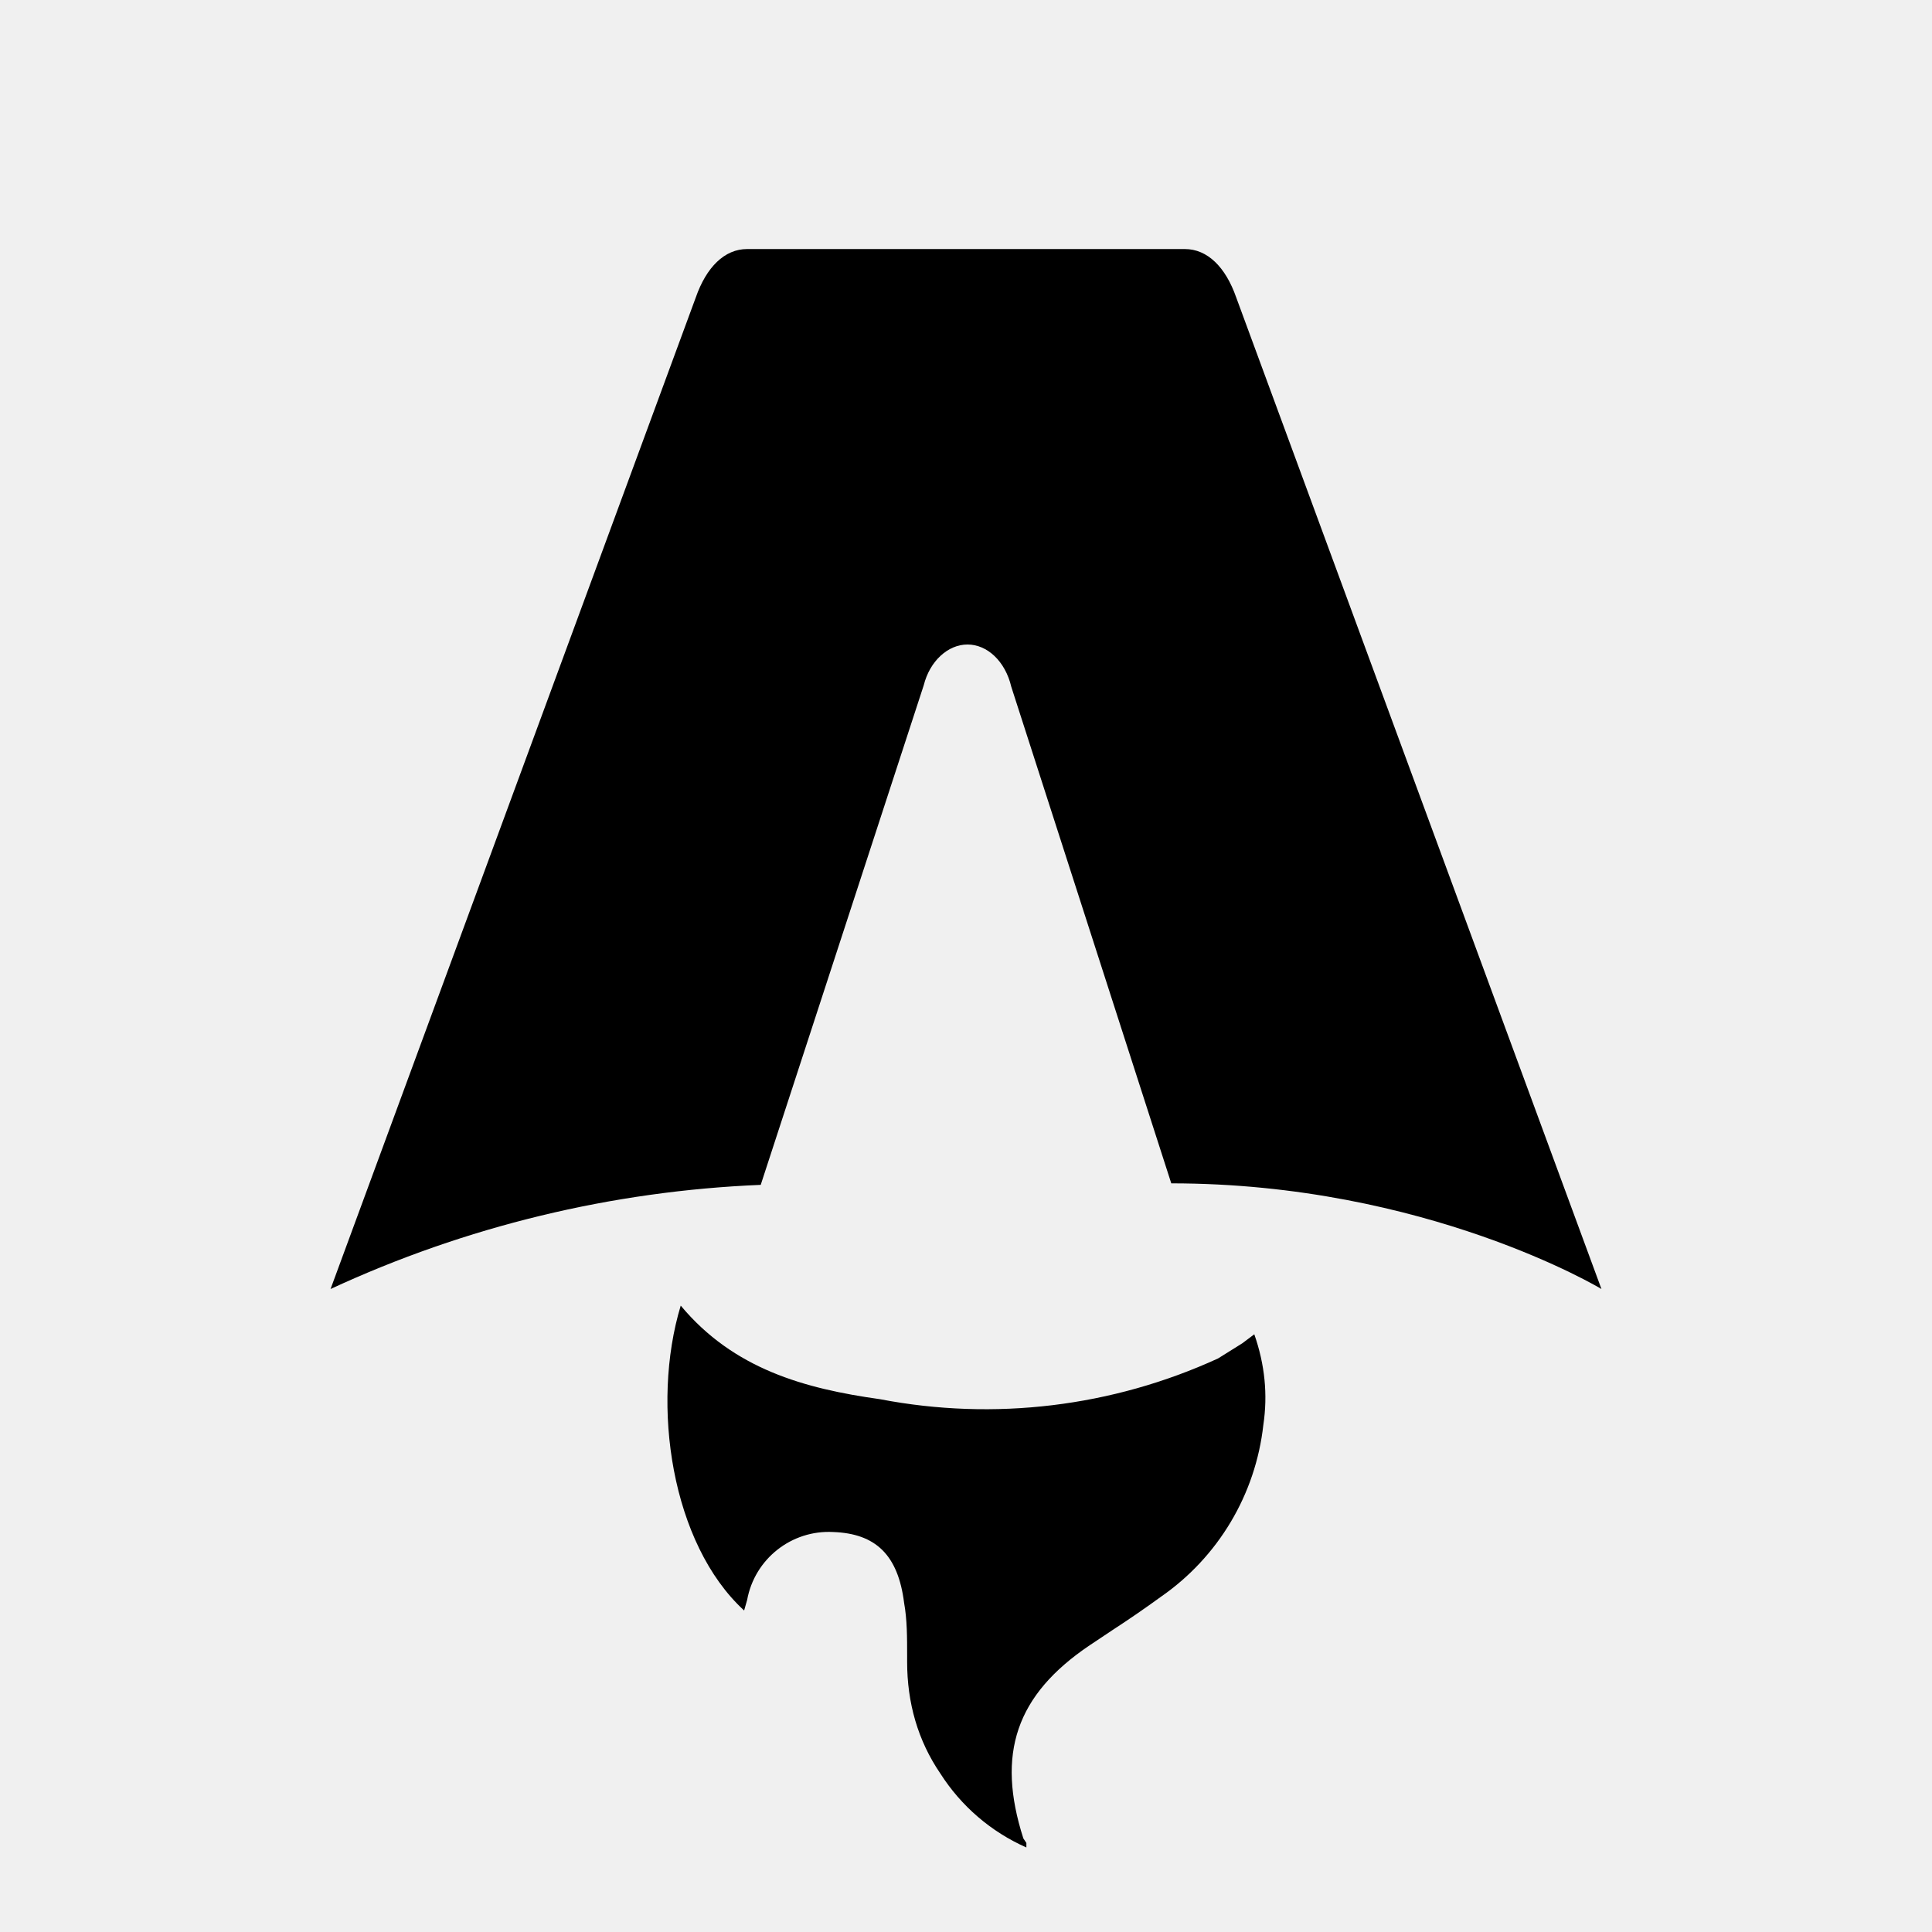
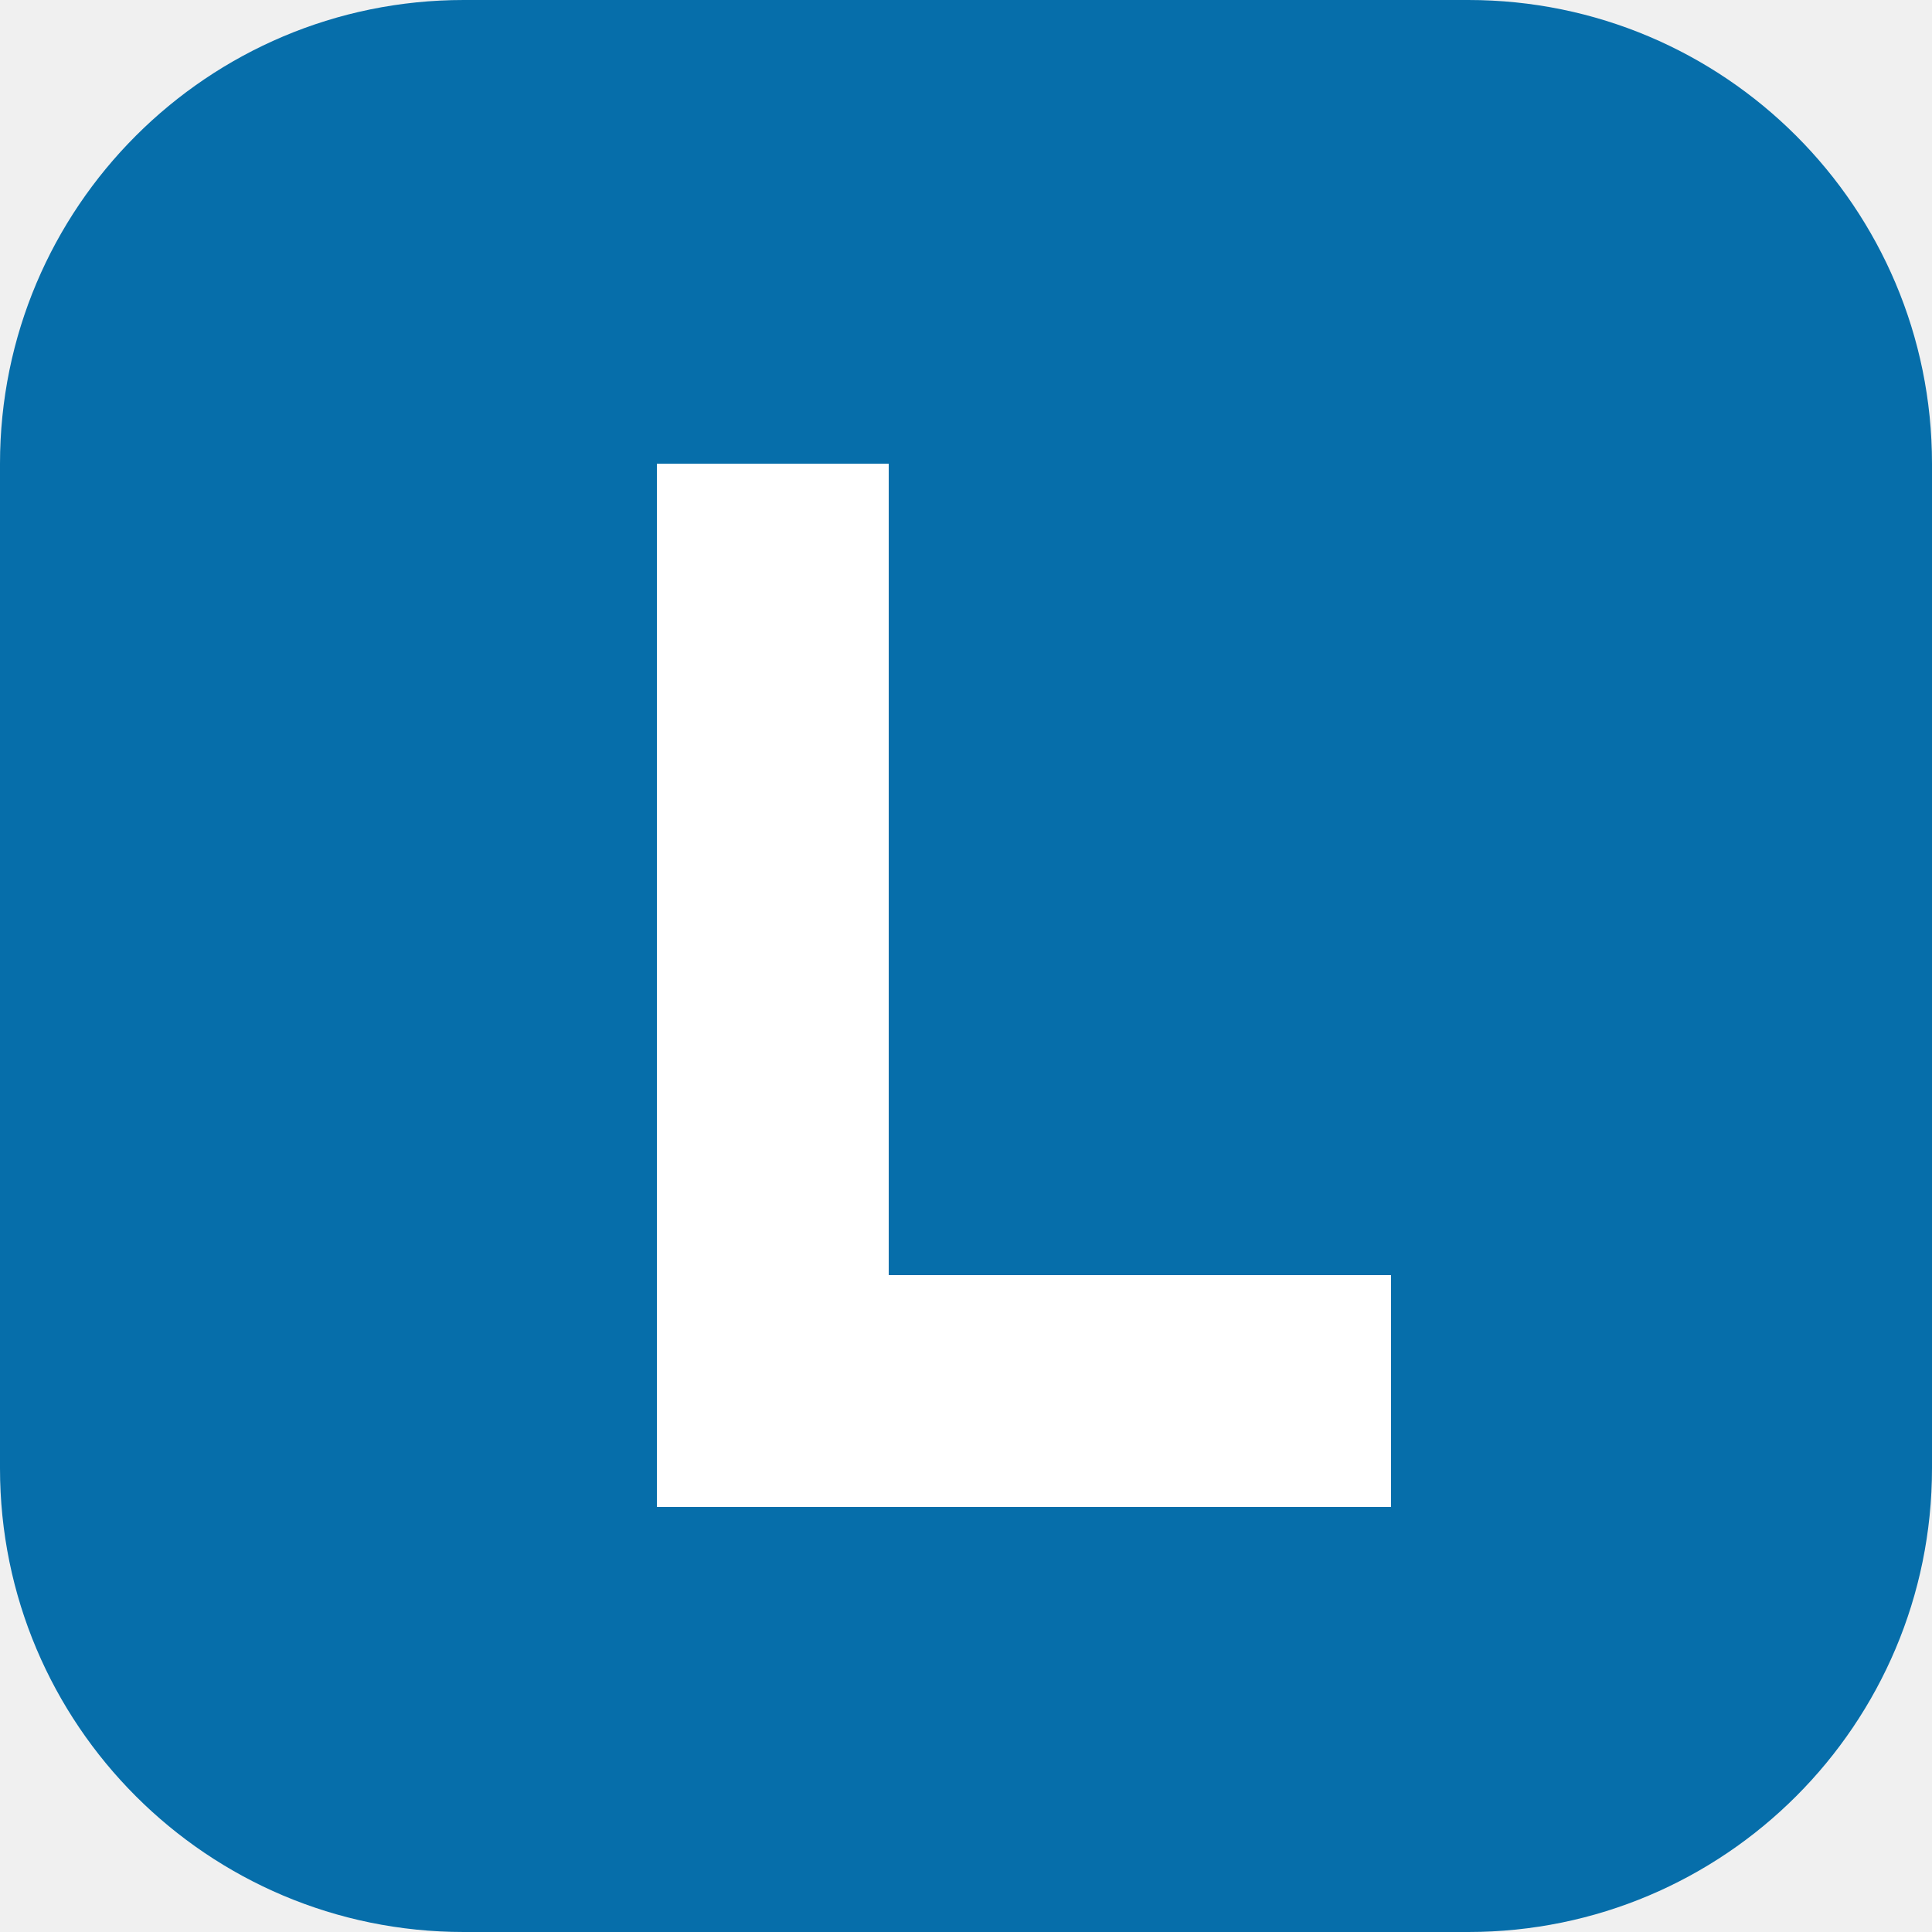
- <svg xmlns="http://www.w3.org/2000/svg" fill="none" viewBox="0 0 128 128">
-   <path d="M50.4 78.5a75.1 75.1 0 0 0-28.5 6.9l24.2-65.7c.7-2 1.9-3.2 3.4-3.2h29c1.5 0 2.7 1.2 3.4 3.2l24.2 65.7s-11.6-7-28.5-7L67 45.5c-.4-1.7-1.6-2.8-2.9-2.8-1.3 0-2.5 1.1-2.9 2.7L50.4 78.5Zm-1.1 28.2Zm-4.2-20.2c-2 6.6-.6 15.8 4.2 20.2a17.5 17.5 0 0 1 .2-.7 5.5 5.5 0 0 1 5.7-4.5c2.8.1 4.3 1.5 4.7 4.7.2 1.1.2 2.3.2 3.5v.4c0 2.7.7 5.2 2.2 7.4a13 13 0 0 0 5.7 4.9v-.3l-.2-.3c-1.8-5.6-.5-9.5 4.4-12.8l1.5-1a73 73 0 0 0 3.2-2.2 16 16 0 0 0 6.8-11.4c.3-2 .1-4-.6-6l-.8.6-1.6 1a37 37 0 0 1-22.4 2.7c-5-.7-9.7-2-13.2-6.2Z" />
-   <style>
-         path { fill: #000; }
-         @media (prefers-color-scheme: dark) {
-             path { fill: #FFF; }
-         }
-     </style>
+ <svg xmlns="http://www.w3.org/2000/svg" viewBox="0 0 100 100" role="img" aria-label="Lucid Log">
+   <rect width="100" height="100" rx="24" fill="#066eaa" />
+   <path d="M34 24 h12 v42 h26 v12 H34 Z" fill="#ffffff" />
</svg>
